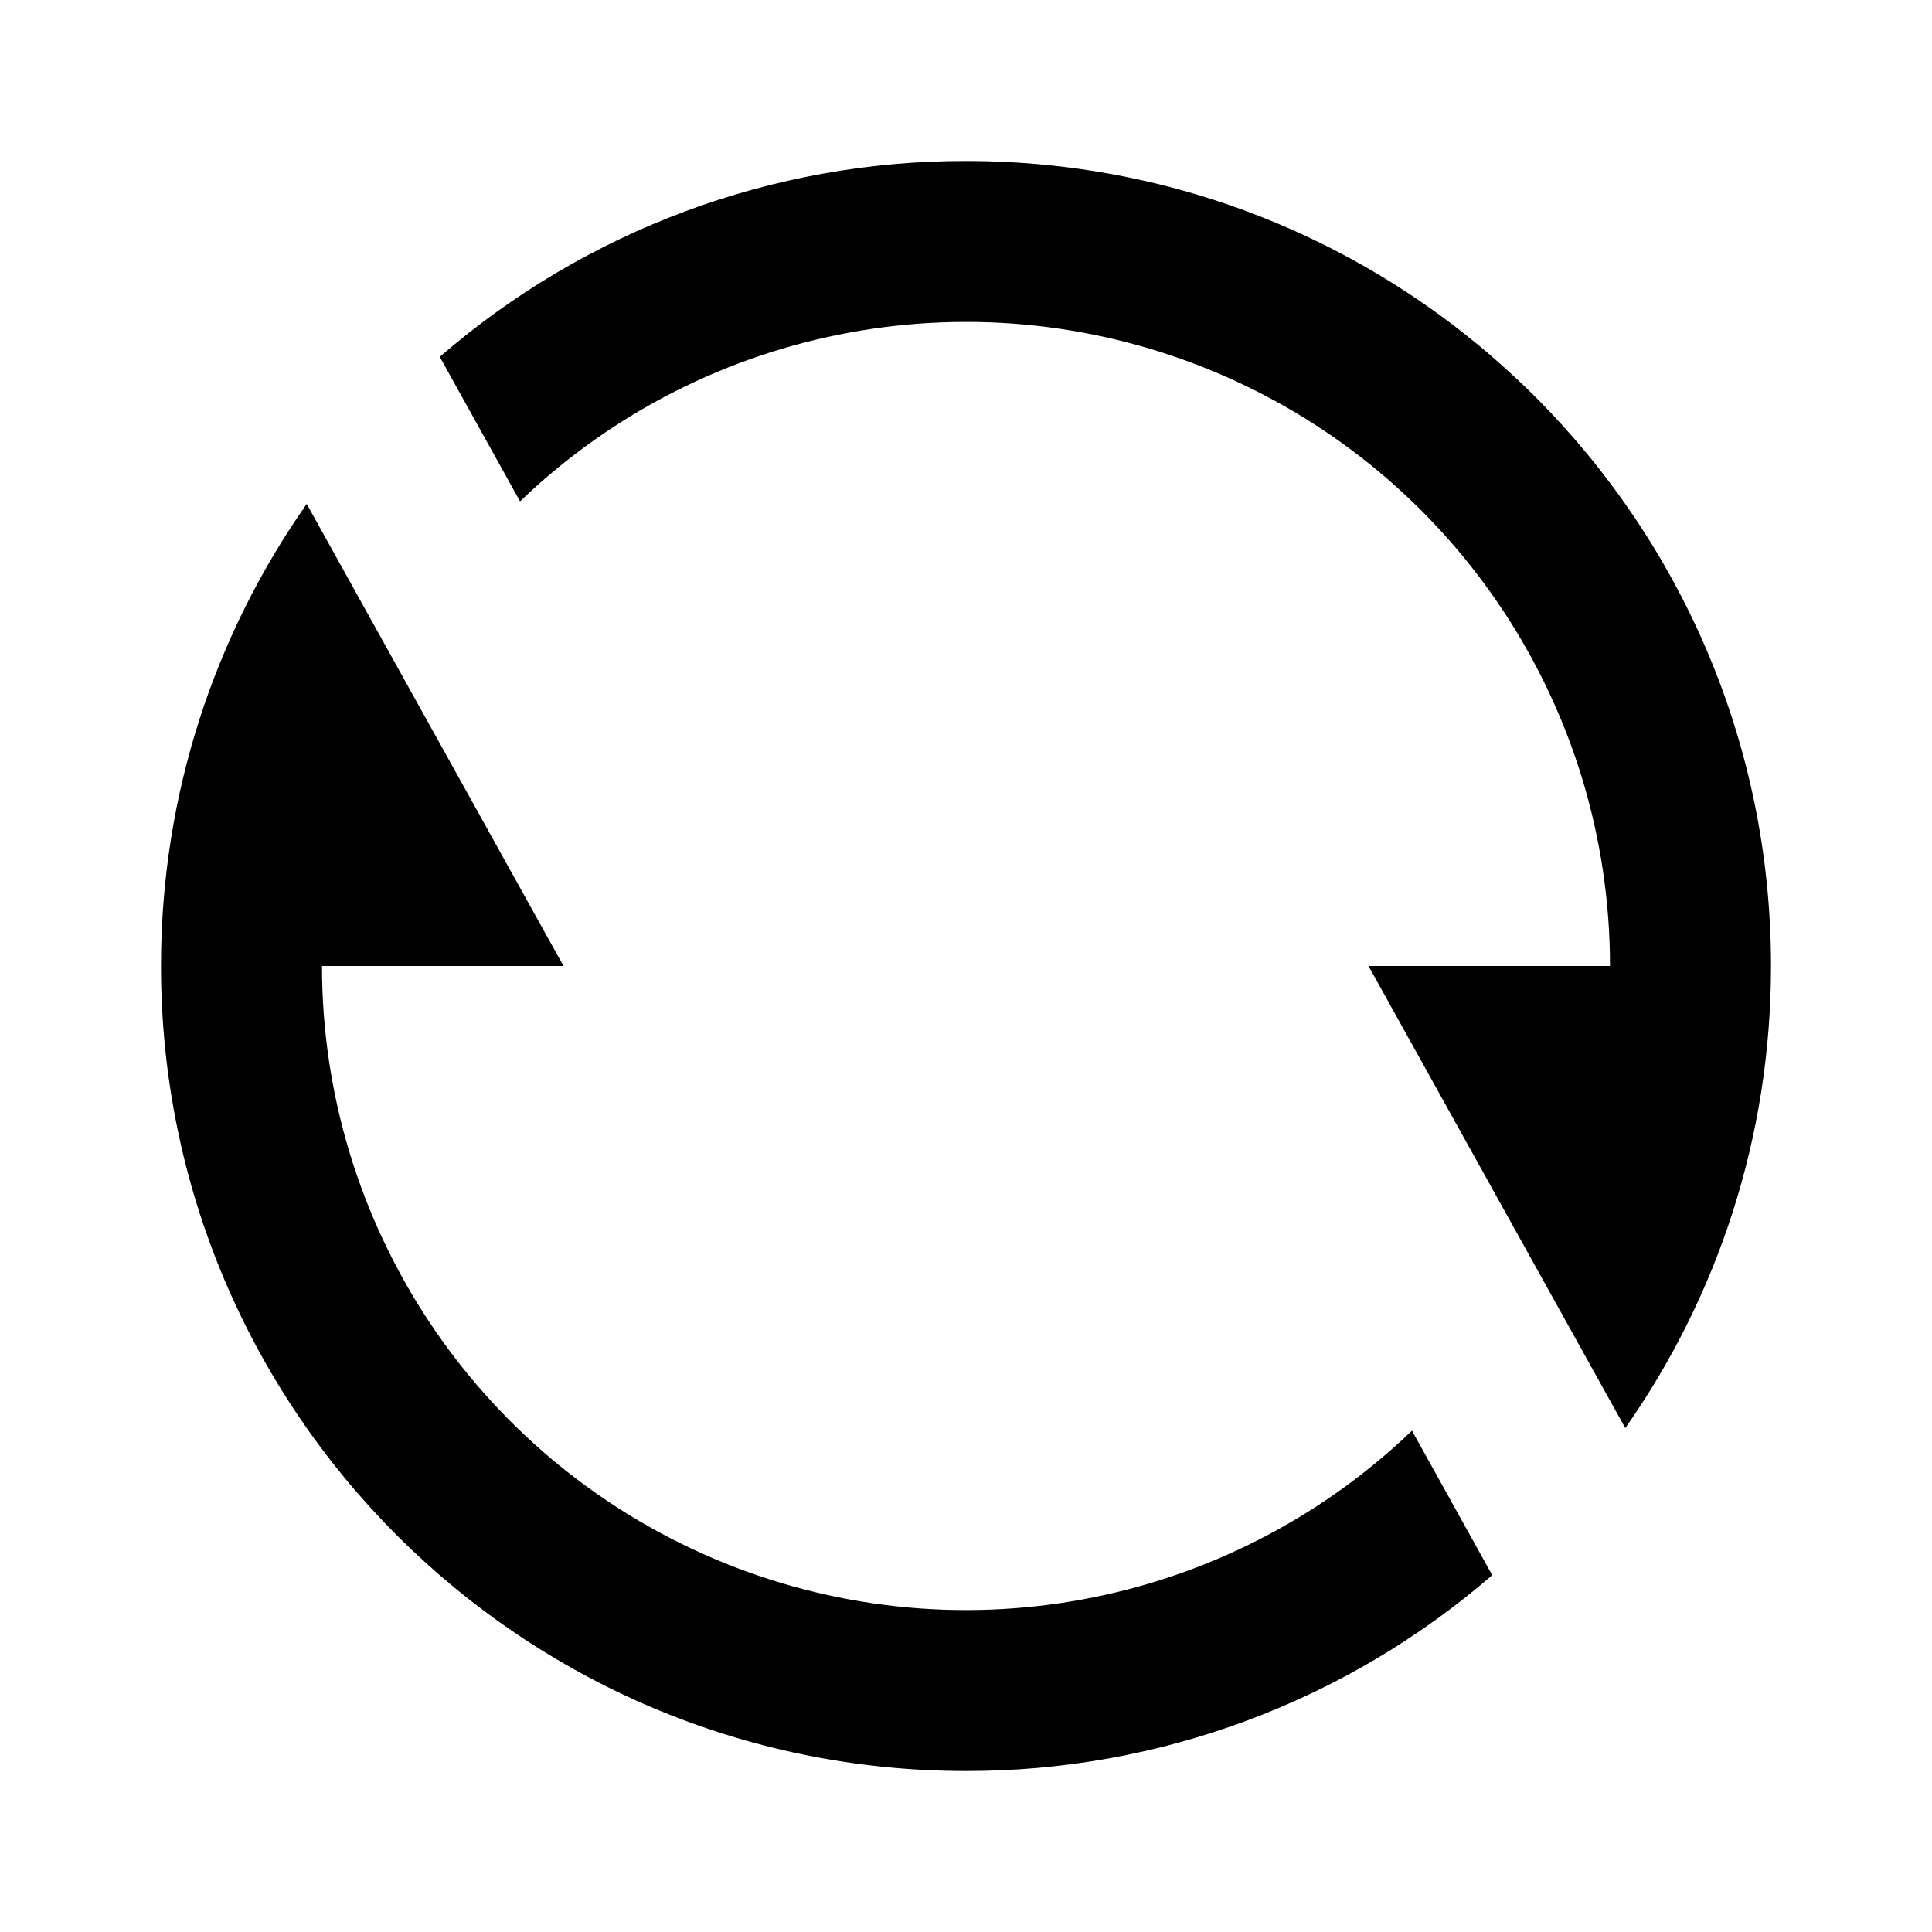
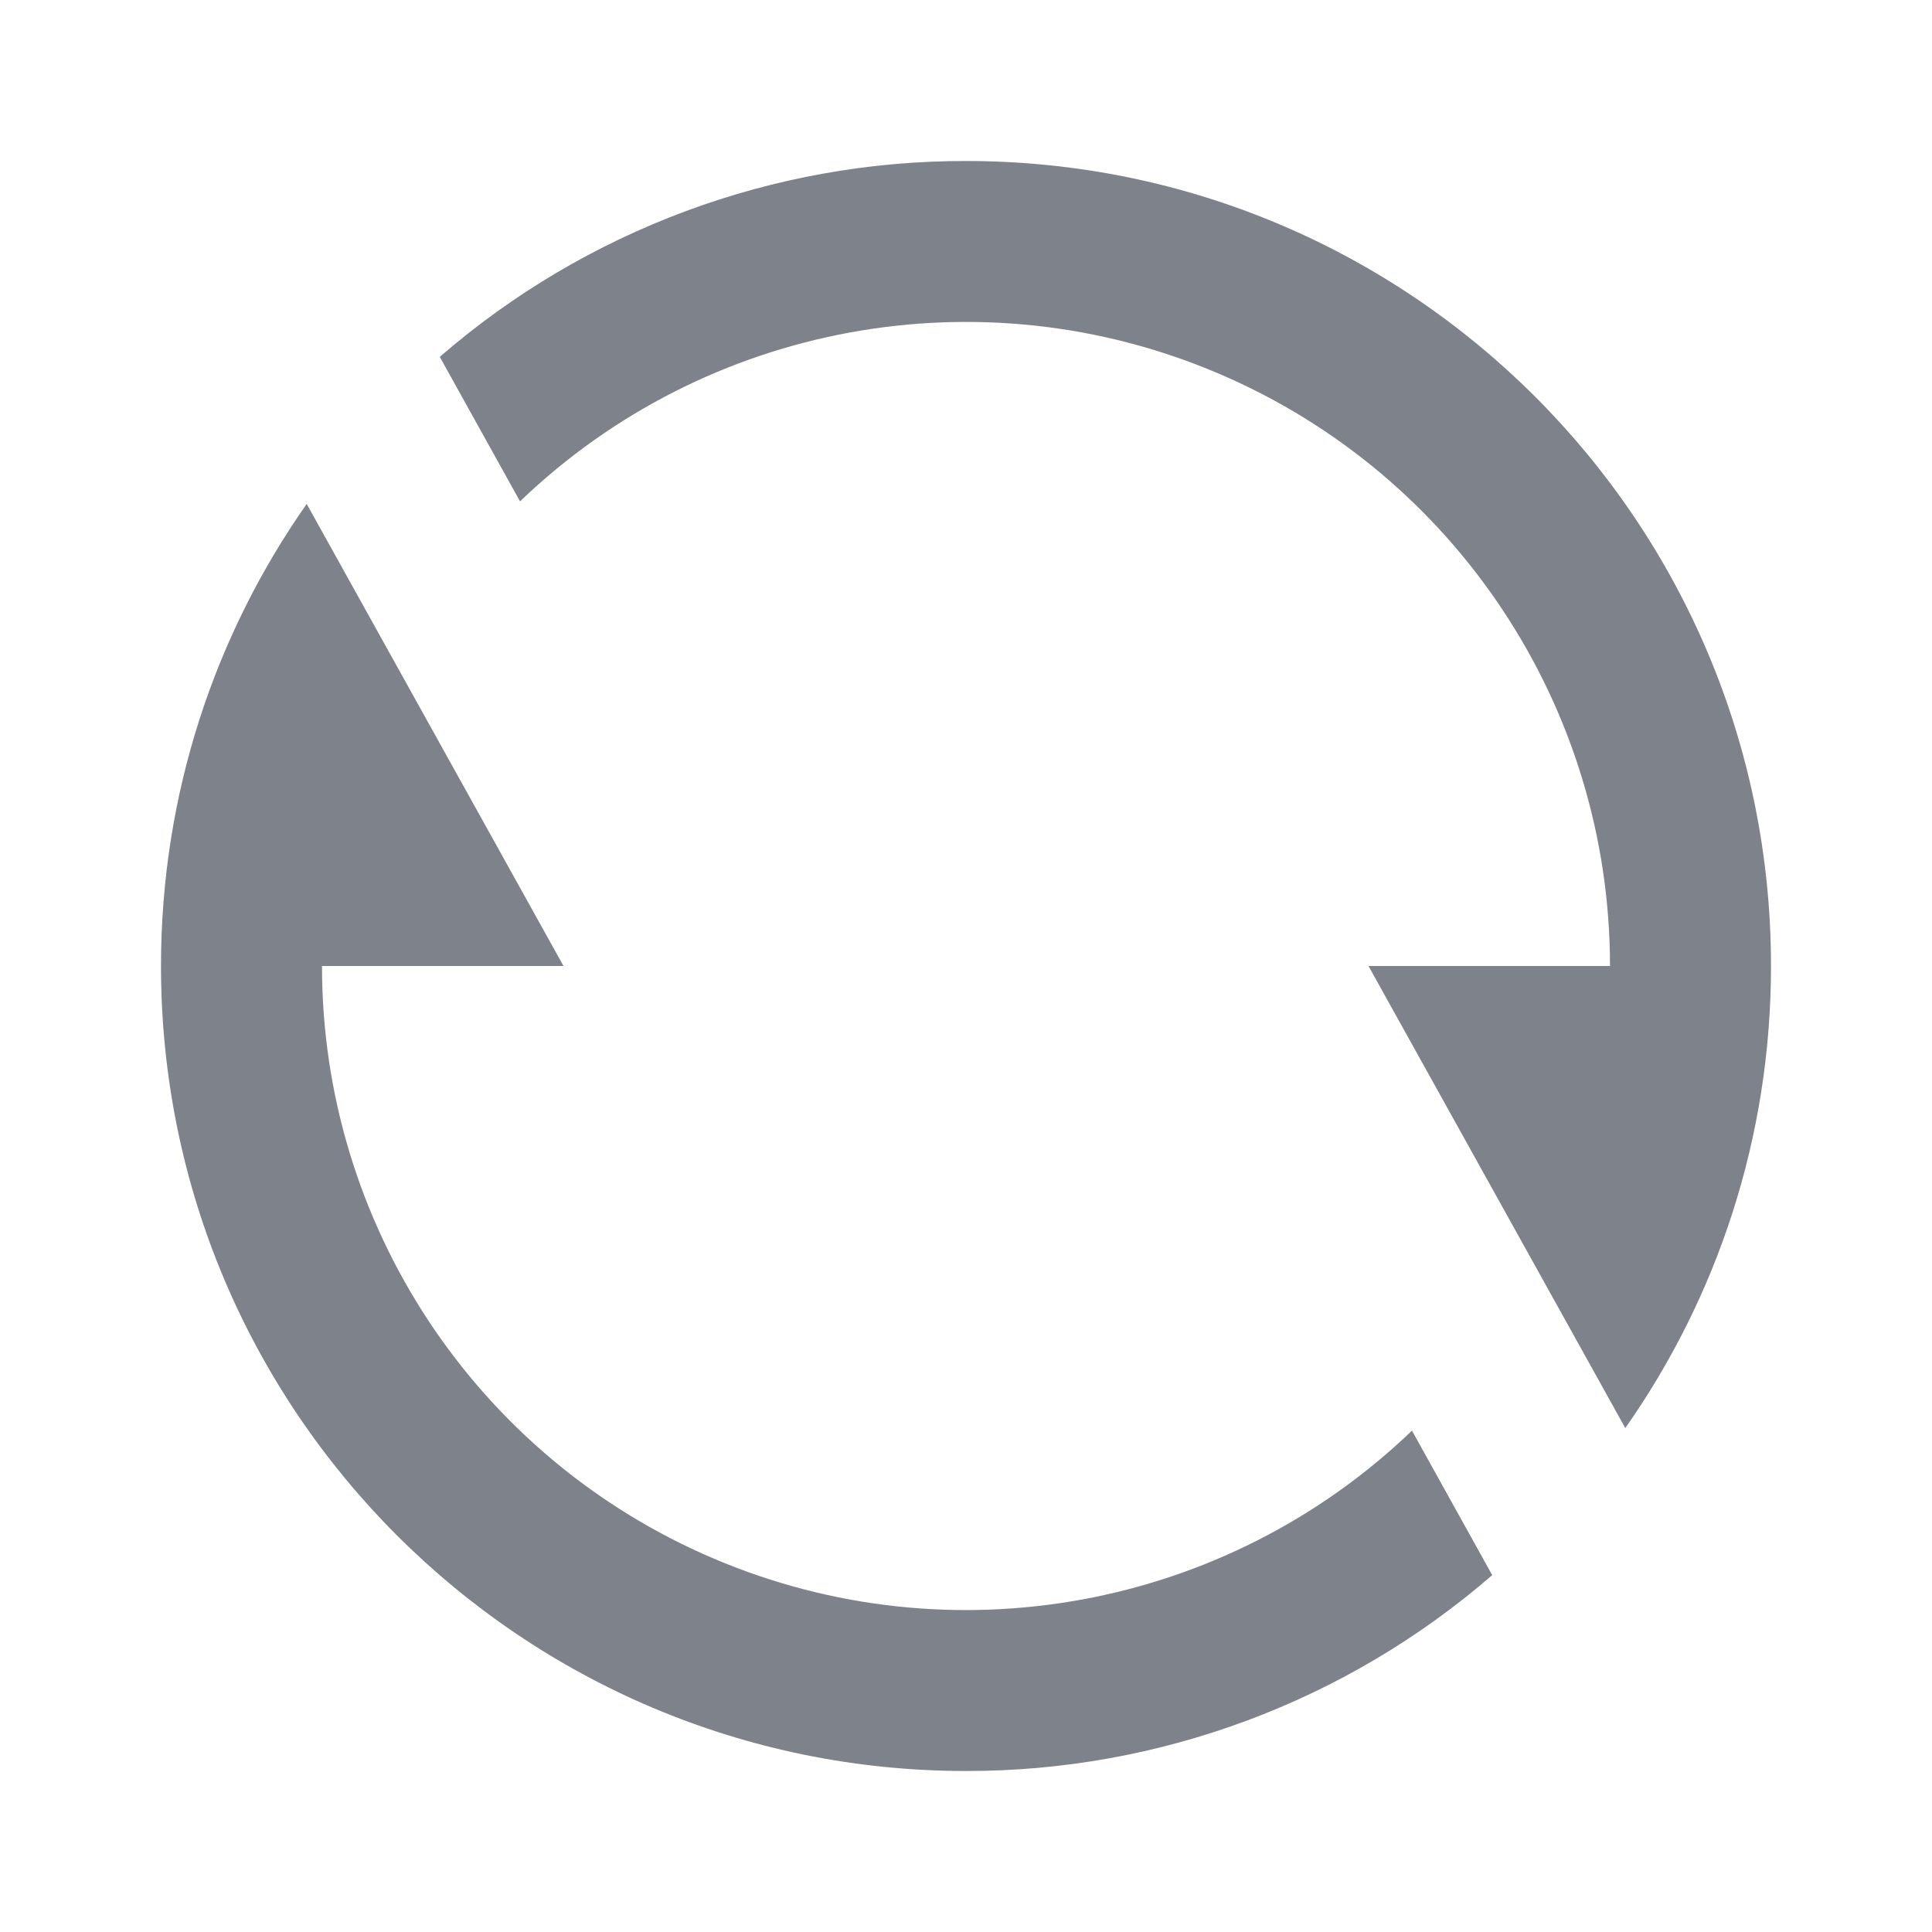
- <svg xmlns="http://www.w3.org/2000/svg" viewBox="0 0 24 24" width="24" height="24">
+ <svg xmlns="http://www.w3.org/2000/svg" viewBox="0 0 24 24" width="24" height="24" fill="#7e828b">
  <path fill="none" d="M0 0h24v24H0z" />
  <path d="M5.463 4.433A9.961 9.961 0 0 1 12 2c5.523 0 10 4.477 10 10 0 2.136-.67 4.116-1.81 5.74L17 12h3A8 8 0 0 0 6.46 6.228l-.997-1.795zm13.074 15.134A9.961 9.961 0 0 1 12 22C6.477 22 2 17.523 2 12c0-2.136.67-4.116 1.81-5.74L7 12H4a8 8 0 0 0 13.54 5.772l.997 1.795z" />
</svg>
